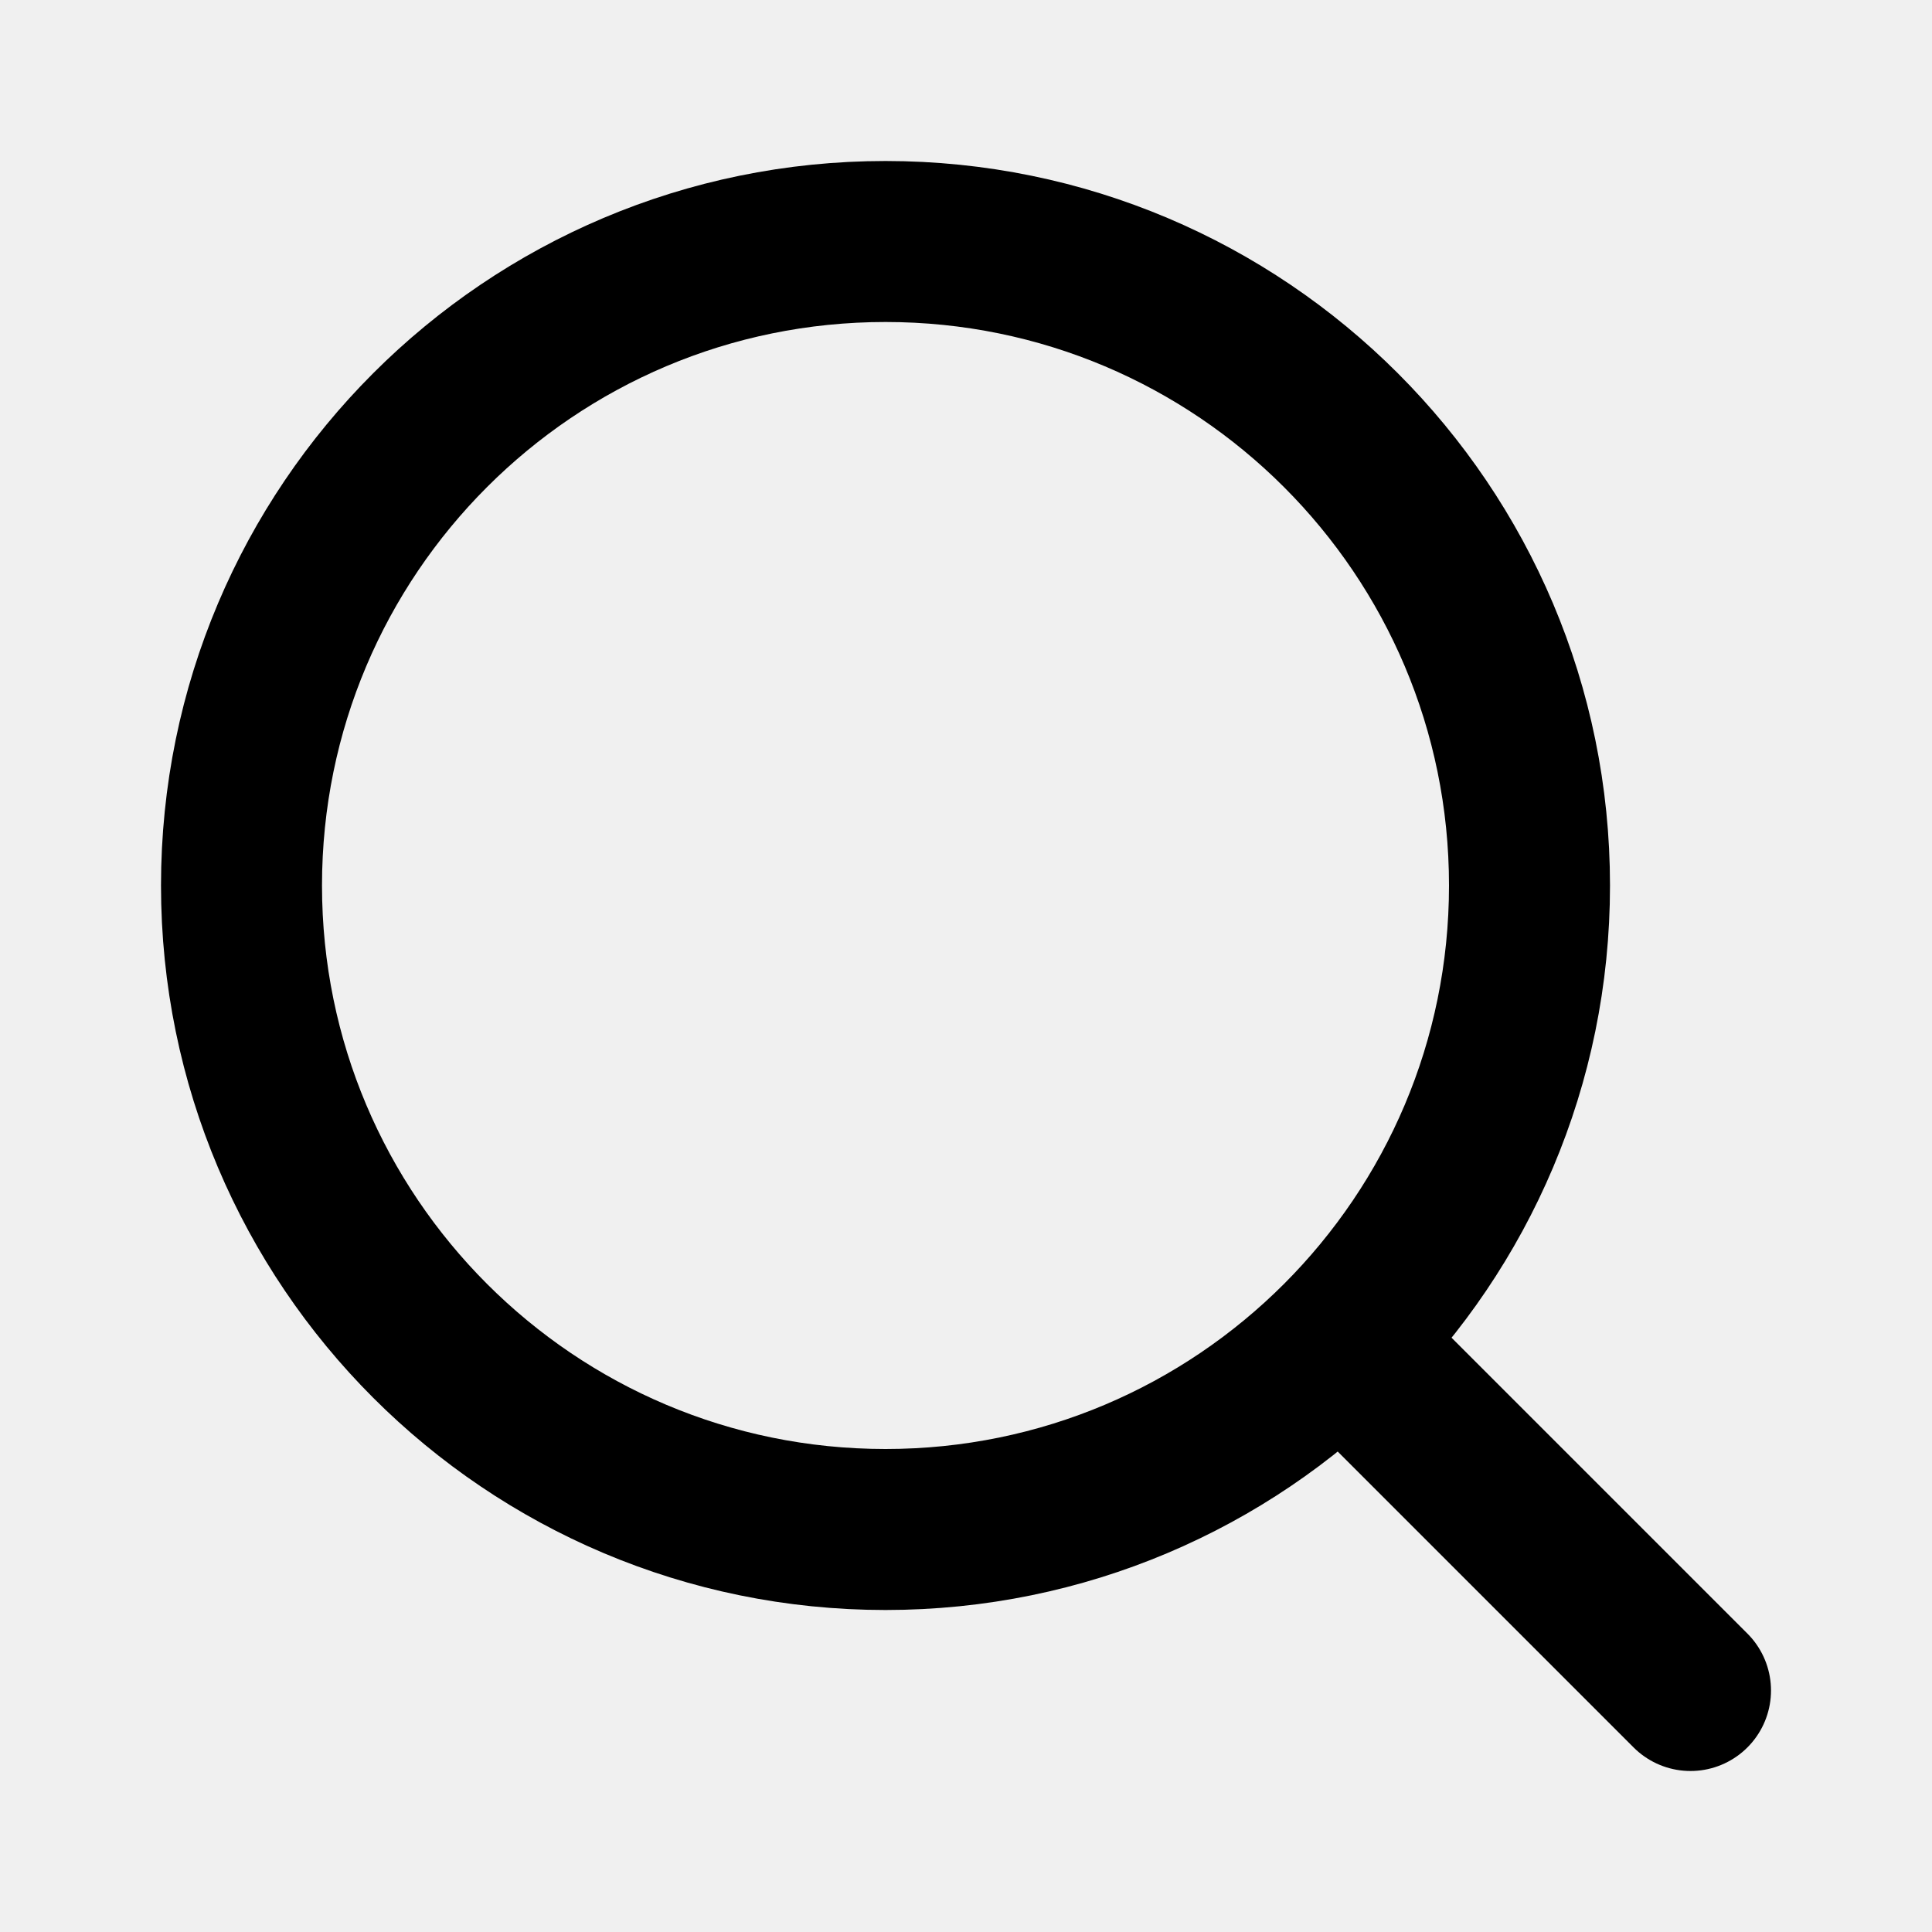
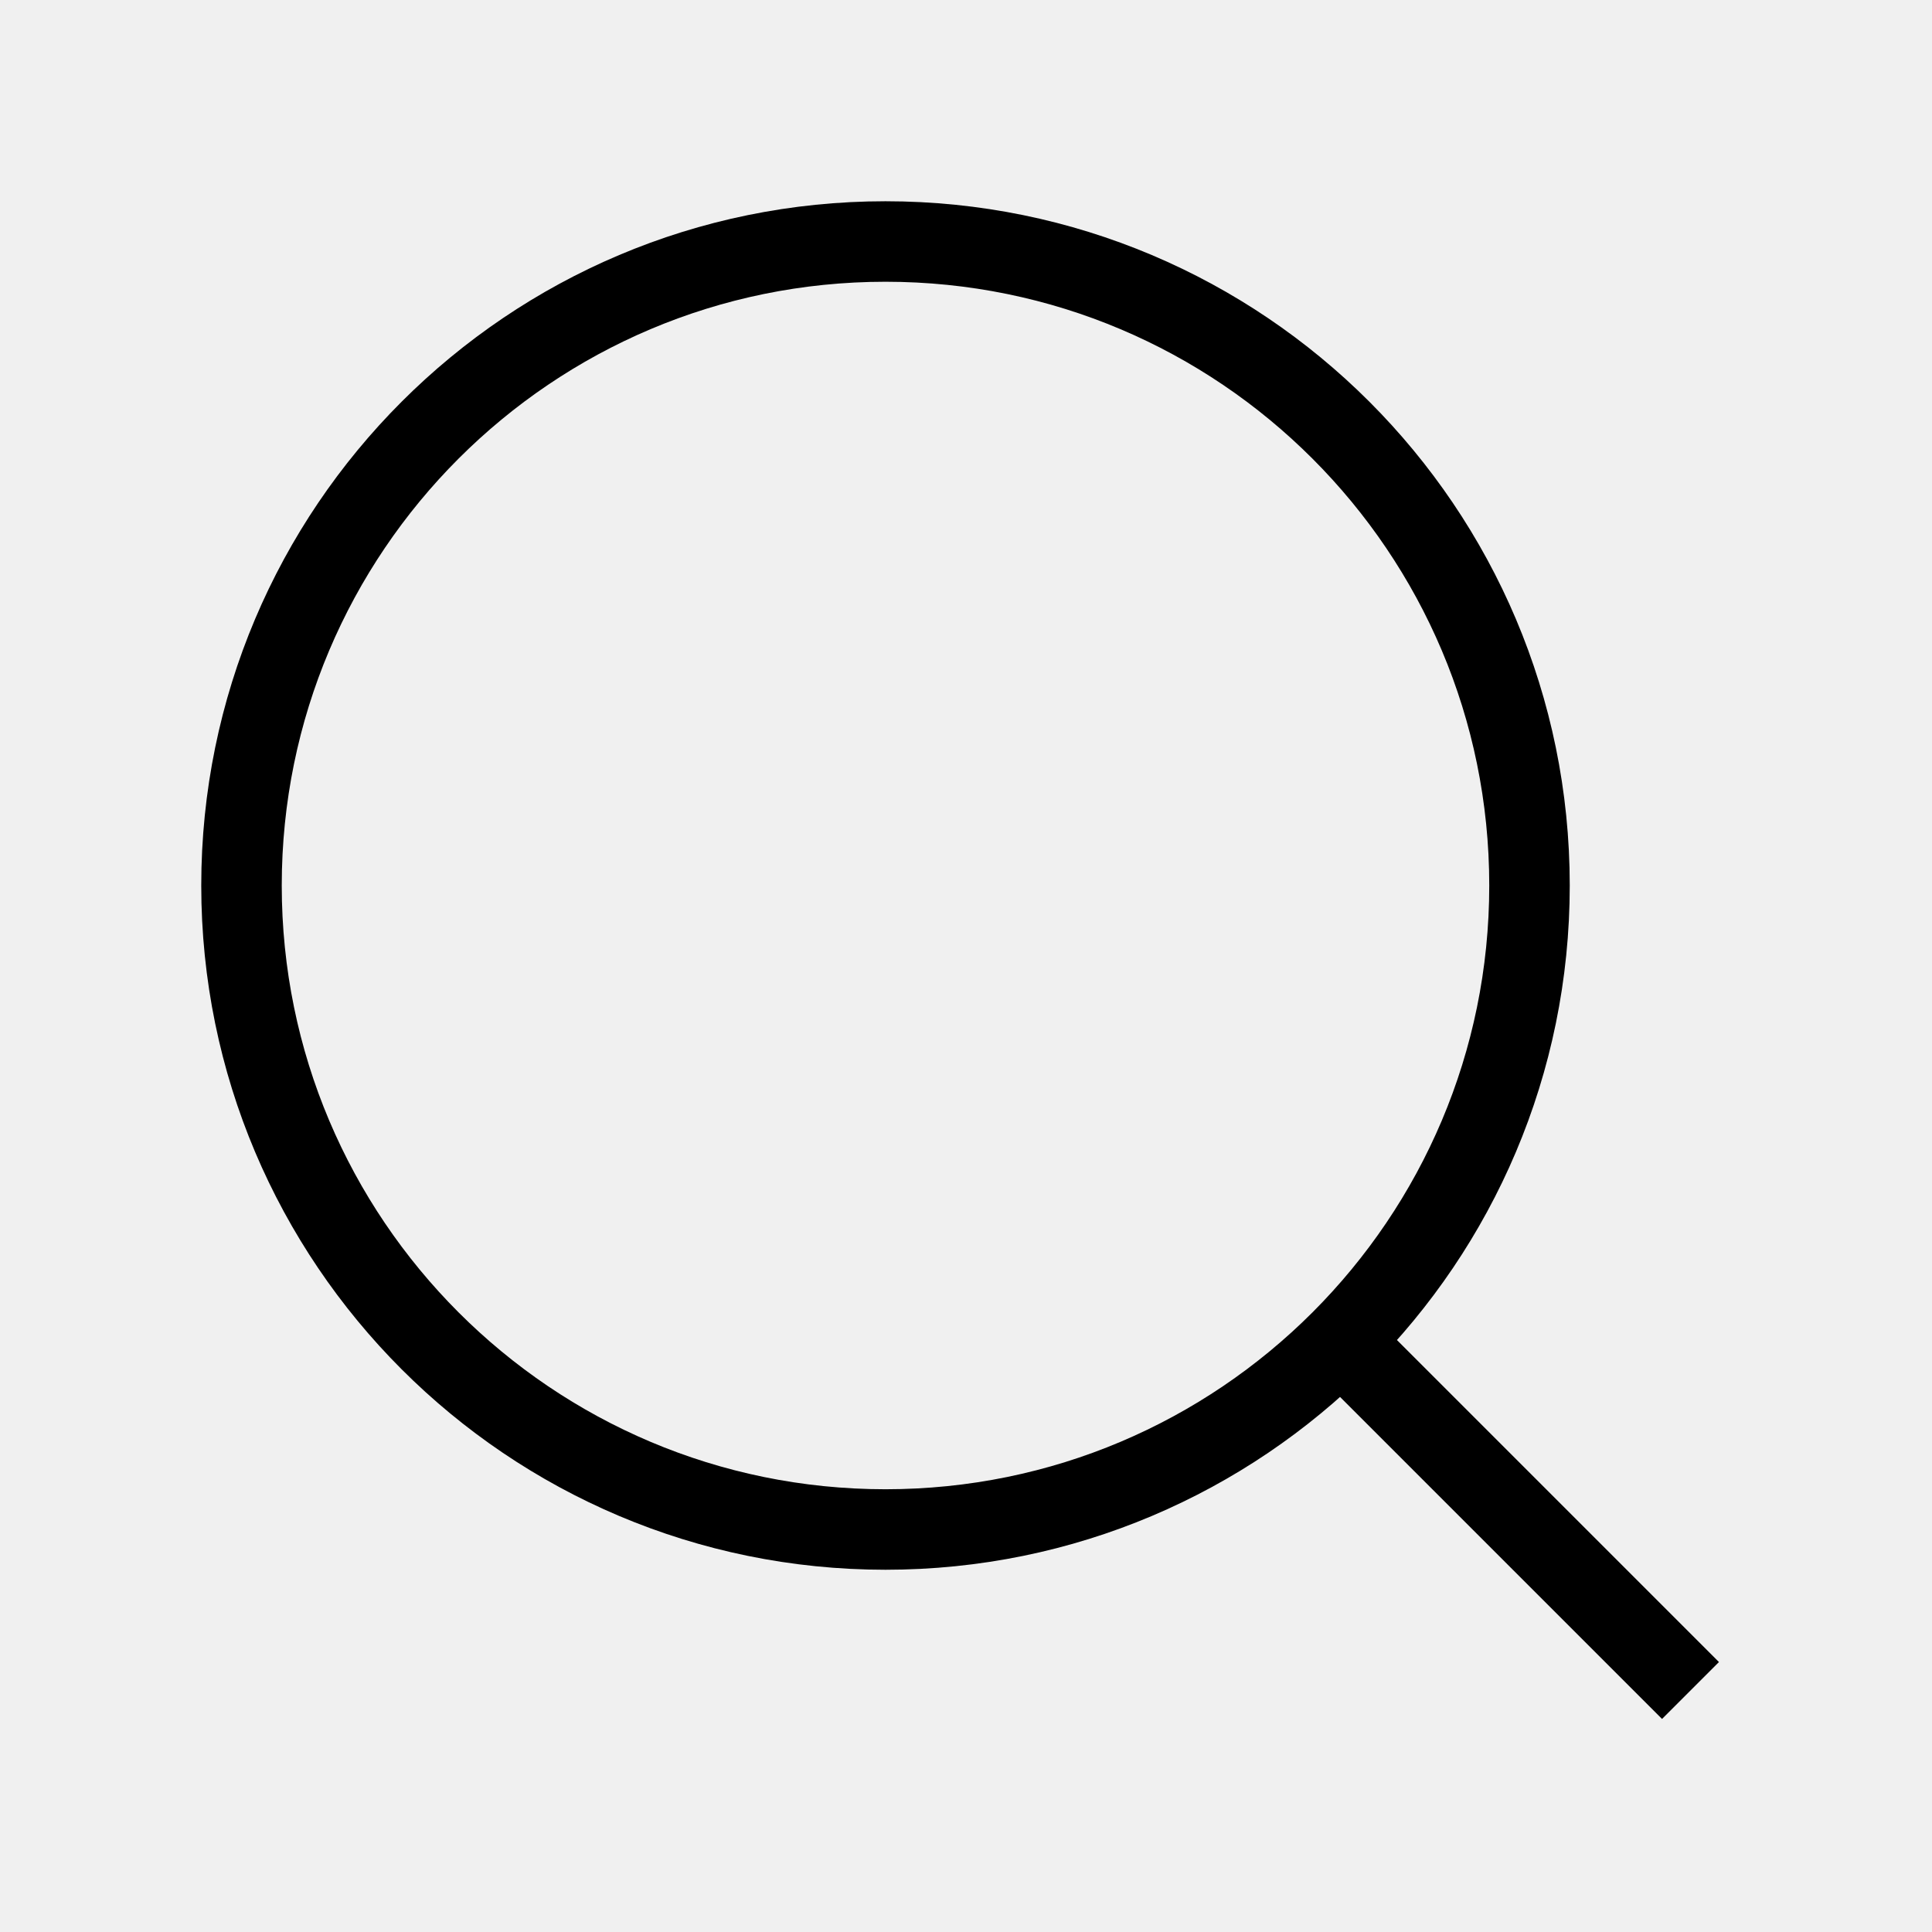
<svg xmlns="http://www.w3.org/2000/svg" width="24" height="24" viewBox="0 0 24 24" fill="none">
-   <g clip-path="url(#clip0_389_2081)">
+   <g clipPath="url(#clip0_389_2081)">
    <mask id="mask0_389_2081" style="mask-type:luminance" maskUnits="userSpaceOnUse" x="0" y="0" width="24" height="24">
      <path d="M24 0H0V24H24V0Z" fill="white" />
    </mask>
    <g mask="url(#mask0_389_2081)">
-       <path d="M21 21L16.657 16.657M16.657 16.657C18.105 15.209 19 13.209 19 11C19 6.582 15.418 3 11 3C6.582 3 3 6.582 3 11C3 15.418 6.582 19 11 19C13.209 19 15.209 18.105 16.657 16.657Z" stroke="#000000" stroke-width="2" stroke-linecap="round" stroke-linejoin="round" />
+       <path d="M21 21L16.657 16.657M16.657 16.657C18.105 15.209 19 13.209 19 11C19 6.582 15.418 3 11 3C6.582 3 3 6.582 3 11C3 15.418 6.582 19 11 19C13.209 19 15.209 18.105 16.657 16.657Z" stroke="#000000" strokeWidth="2" strokeLinecap="round" strokeLinejoin="round" />
    </g>
  </g>
  <defs>
    <clipPath id="clip0_389_2081">
      <rect width="24" height="24" fill="white" />
    </clipPath>
  </defs>
</svg>
